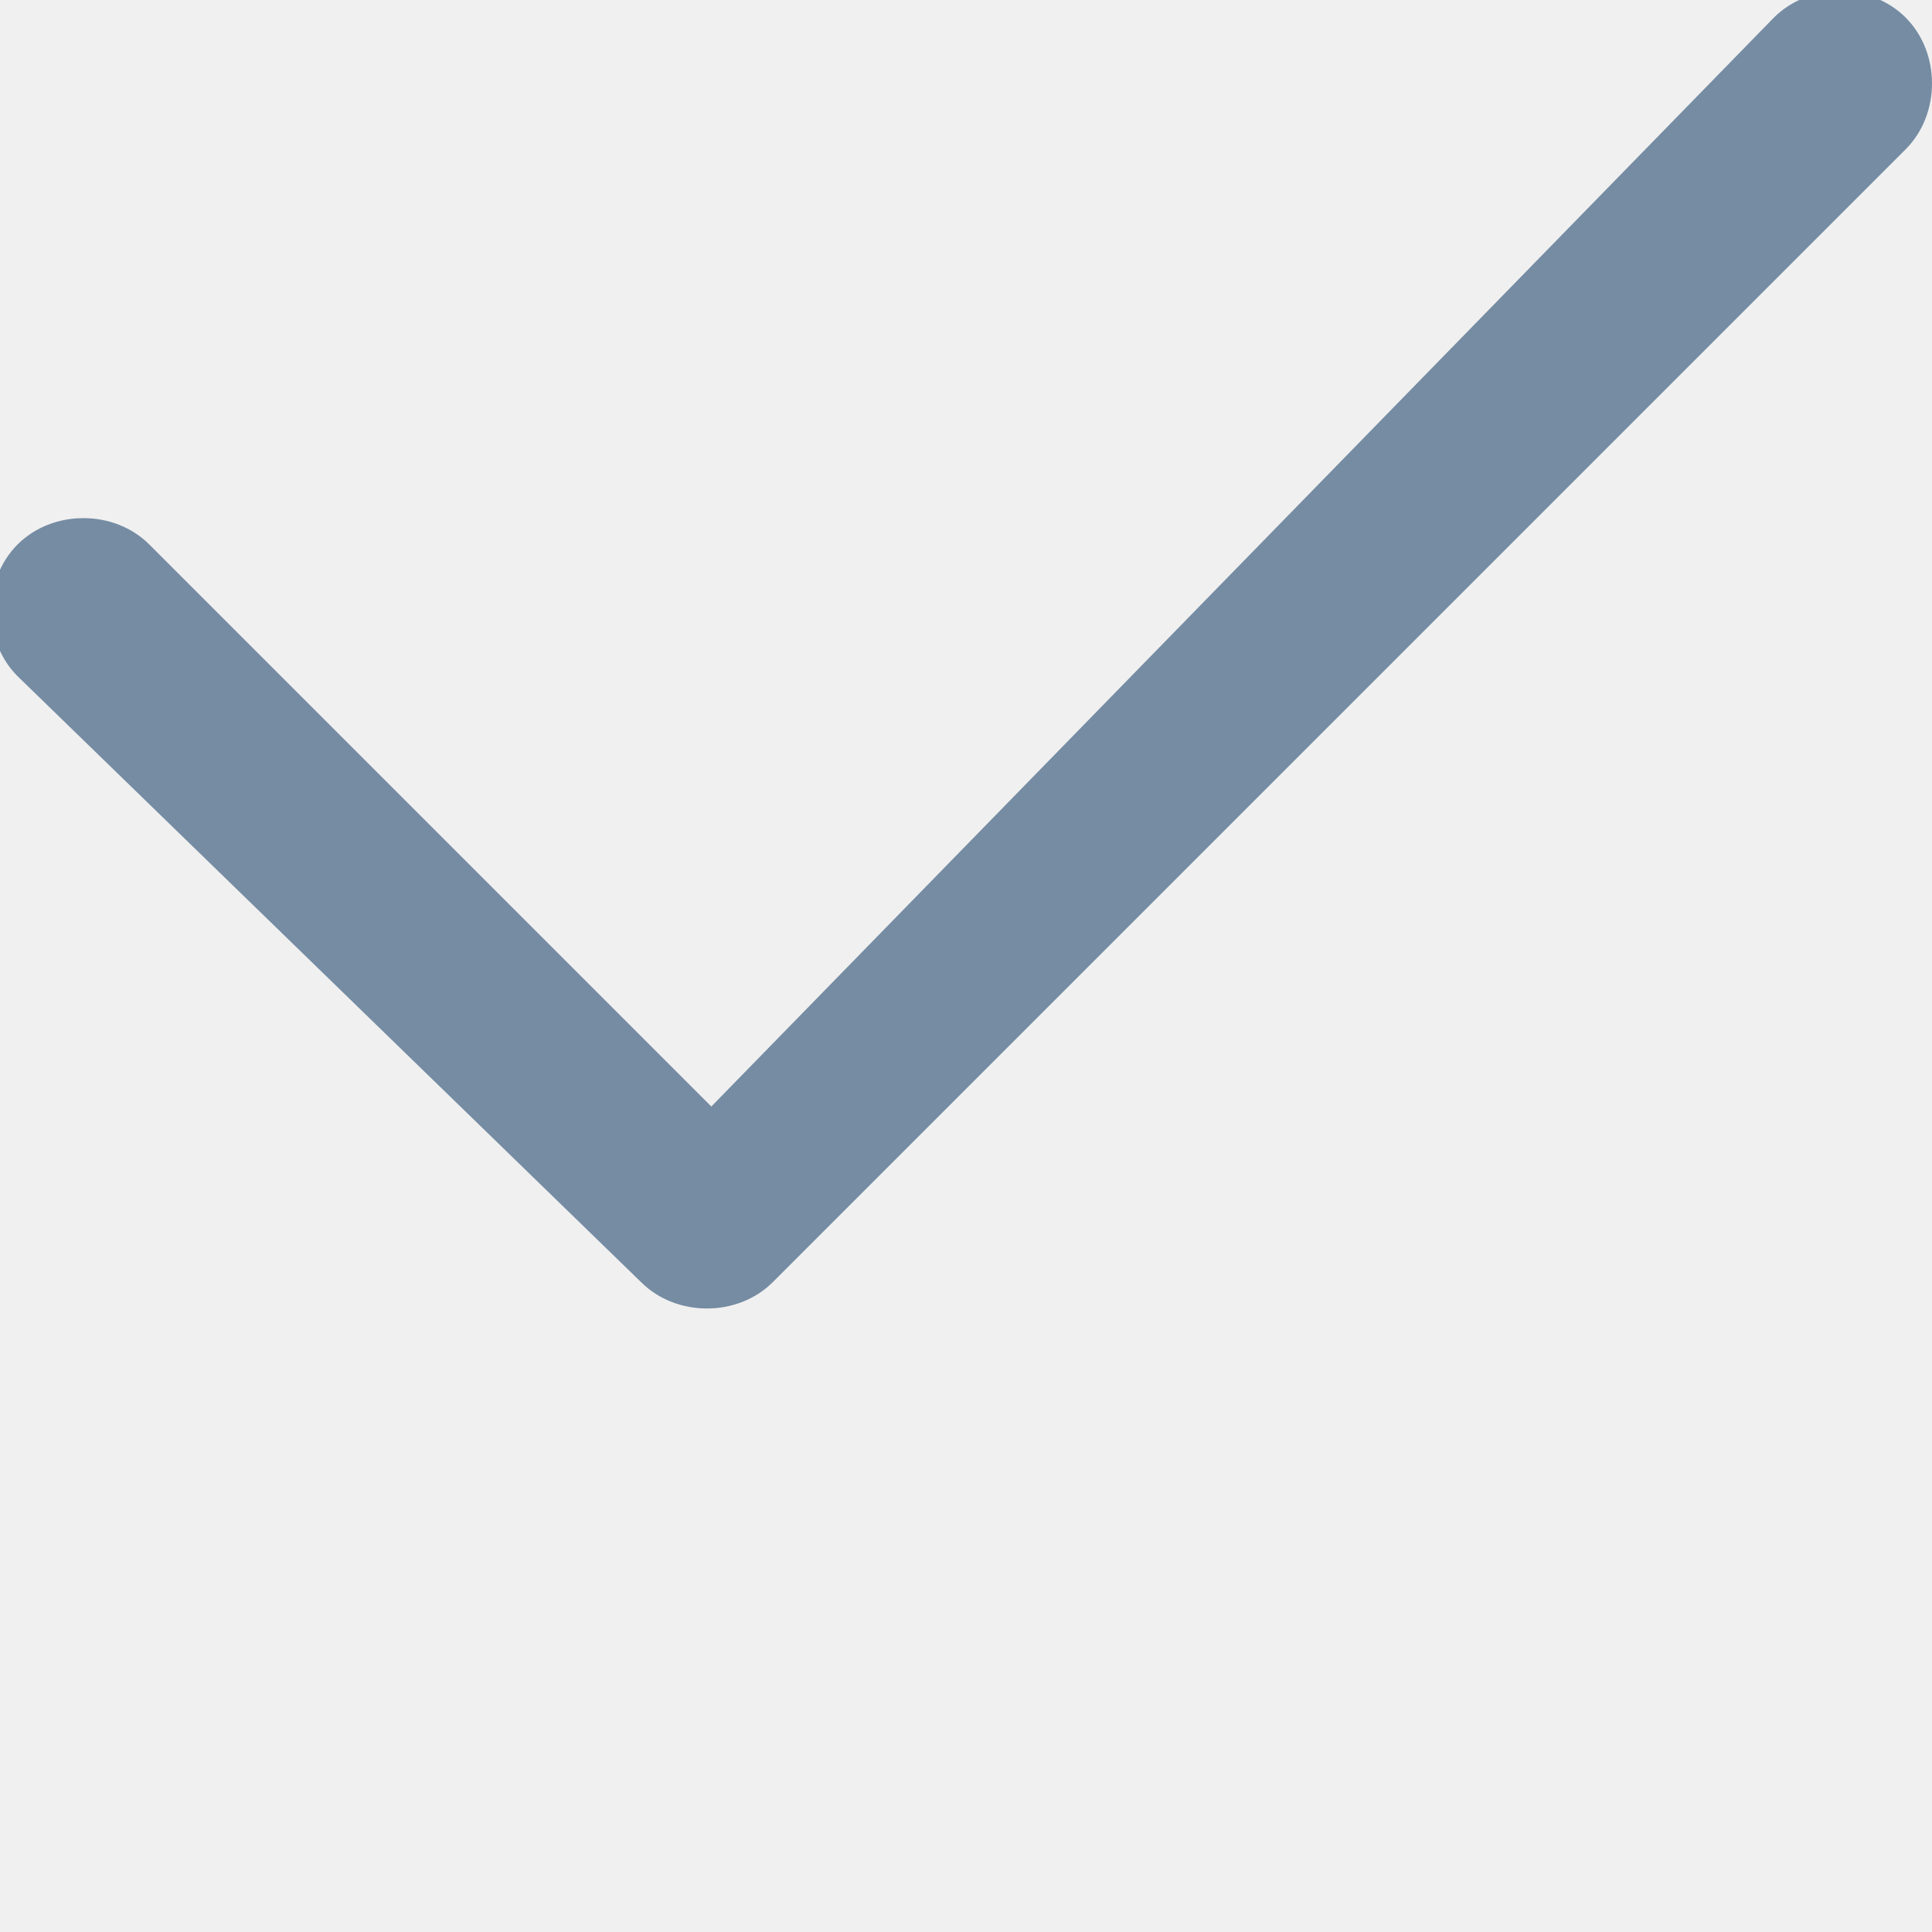
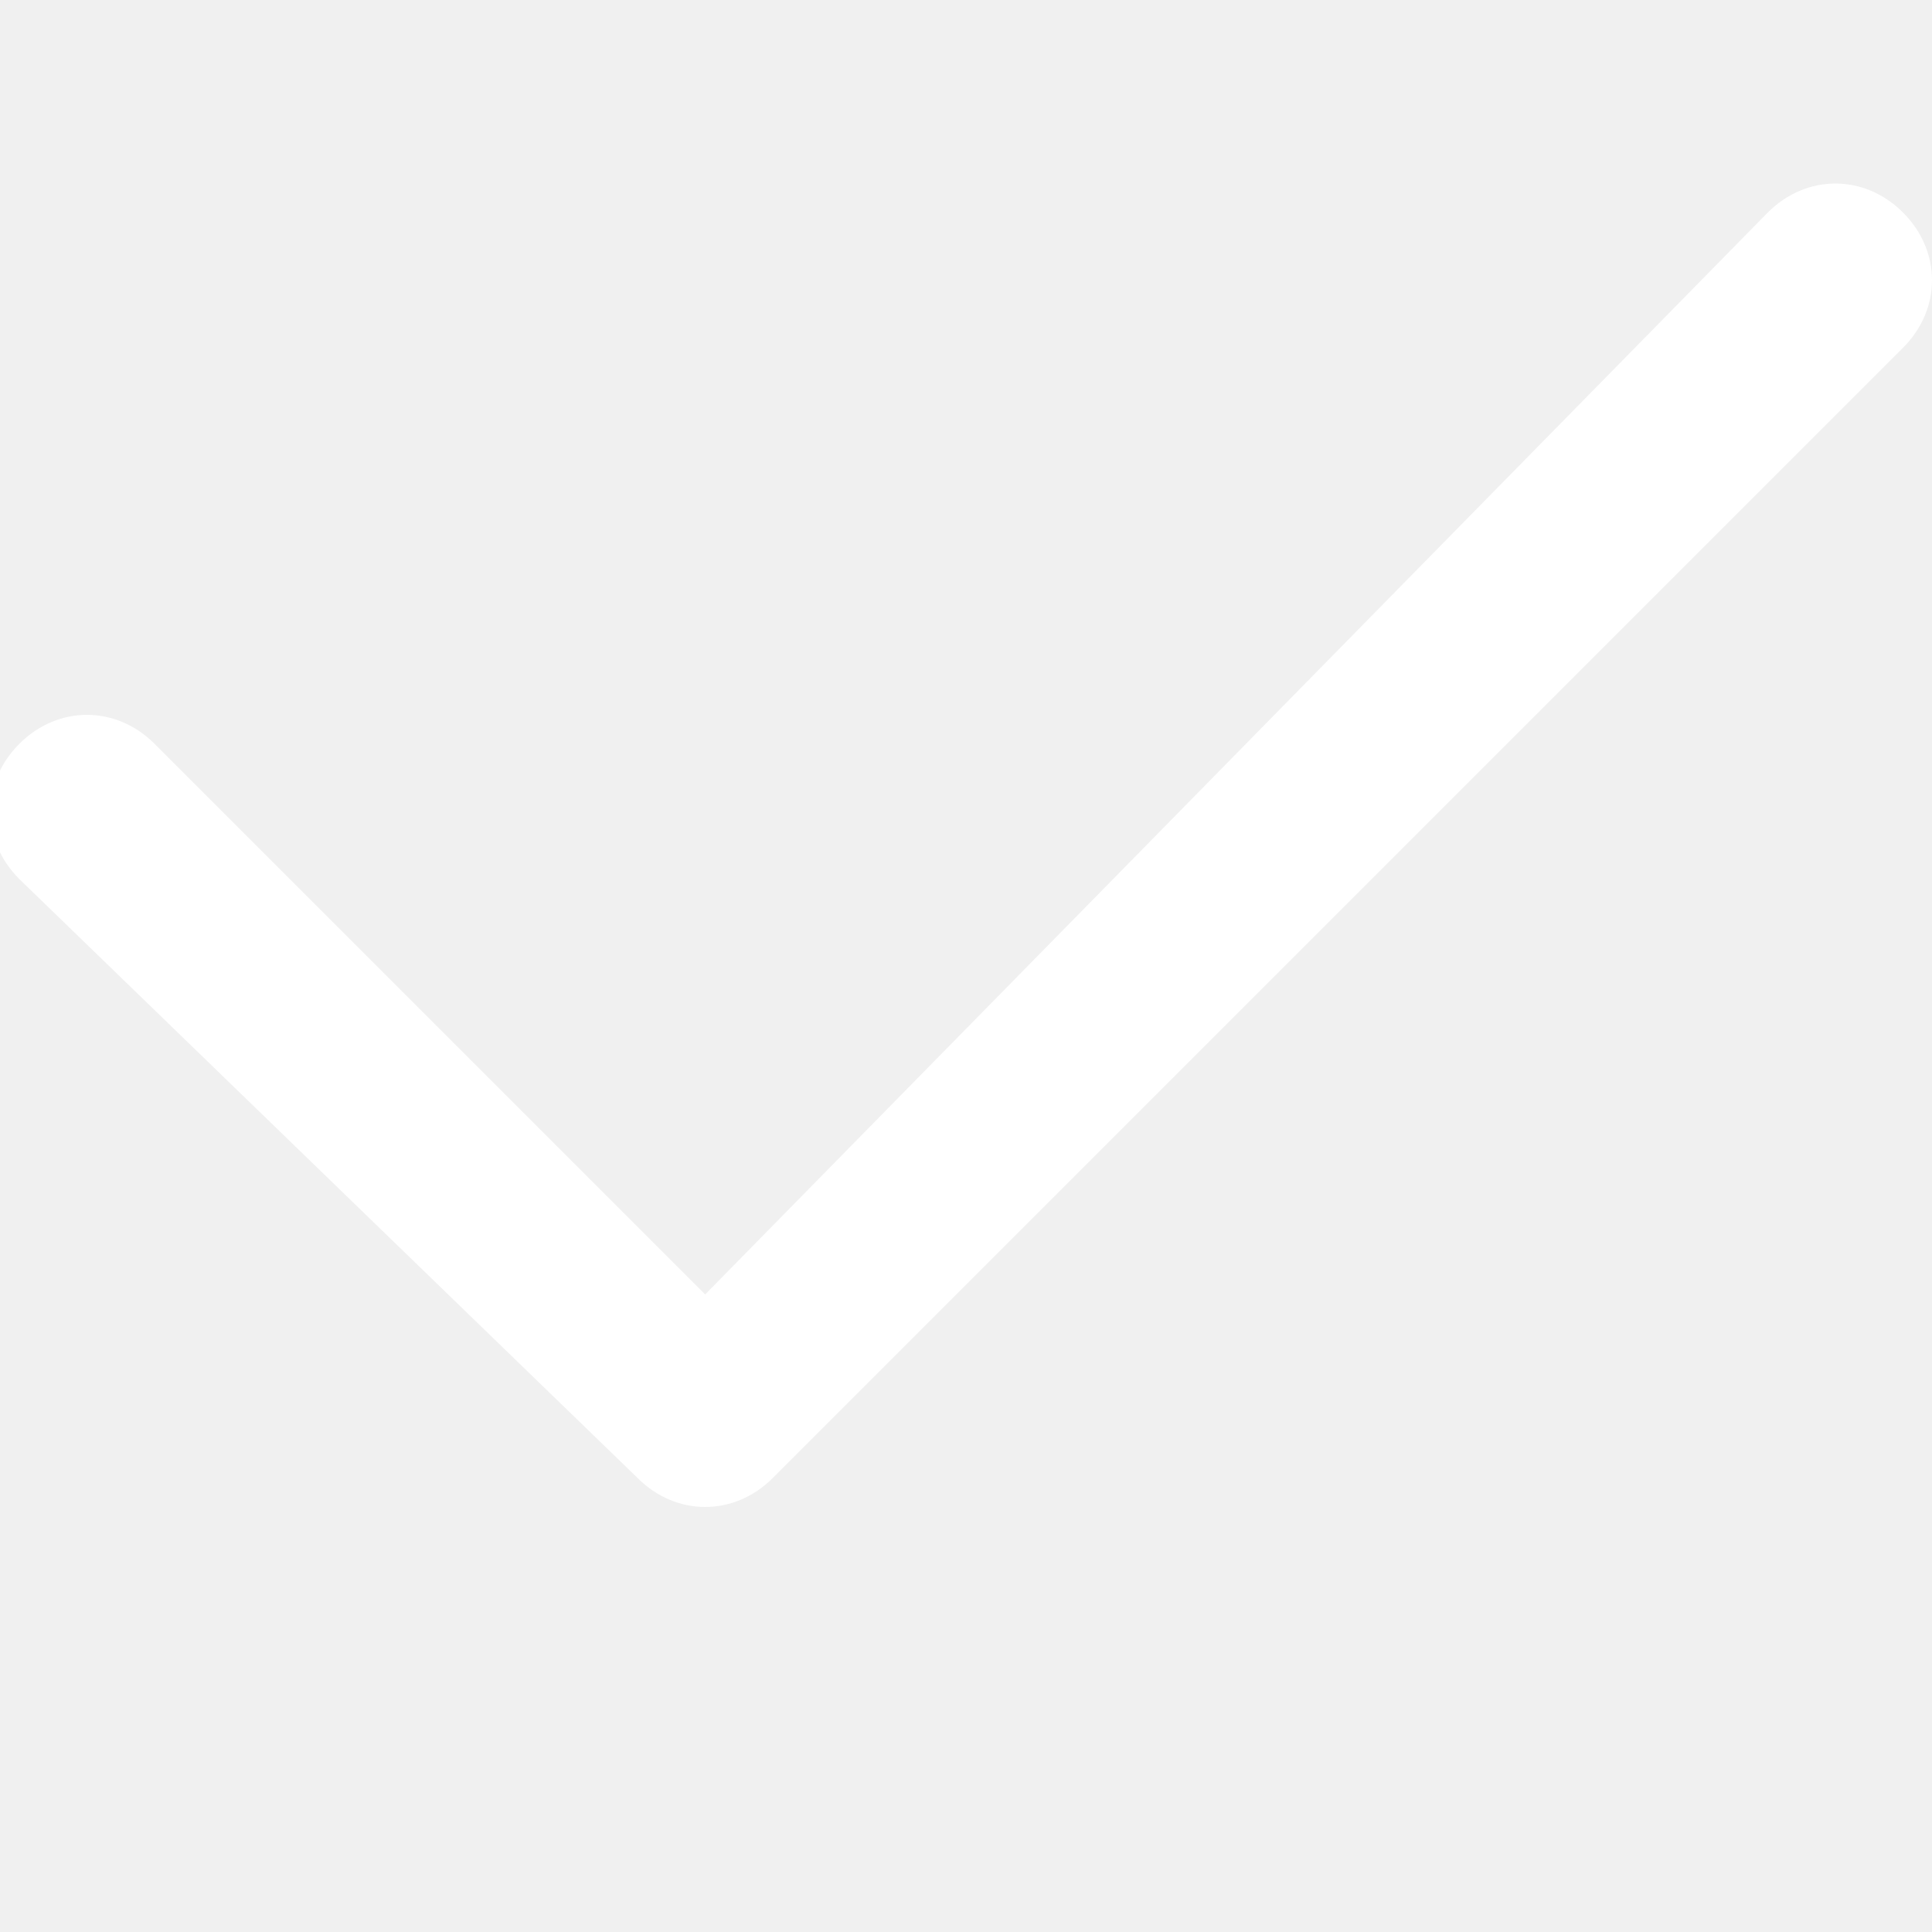
- <svg xmlns="http://www.w3.org/2000/svg" version="1.1" id="Ebene_1" x="0px" y="0px" viewBox="0 0 22 22" style="enable-background:new 0 0 22 22;" xml:space="preserve">
+ <svg xmlns="http://www.w3.org/2000/svg" version="1.1" id="Ebene_1" x="0px" y="0px" viewBox="0 0 20 20" style="enable-background:new 0 0 20 20;" xml:space="preserve">
  <style type="text/css">
- 	.st0{fill-rule:evenodd;clip-rule:evenodd;fill:#758CA3;}
+ 	.st0{fill-rule:evenodd;clip-rule:evenodd;fill:#FFFFFF;}
</style>
  <g>
-     <path id="icons-default-basic-checkmark-line-a" class="st0" d="M1.7,6.2c-0.4-0.4-1.1-0.4-1.5,0s-0.4,1.1,0,1.5l7.1,6.9   c0.4,0.4,1.1,0.4,1.5,0L21.7,1.7c0.4-0.4,0.4-1.1,0-1.5c-0.4-0.4-1.1-0.4-1.5,0L8.1,12.6L1.7,6.2z" />
+     <path id="icons-default-basic-checkmark-line-a" class="st0" d="M1.6,7.7c-0.4-0.4-1-0.4-1.4,0c-0.4,0.4-0.4,1,0,1.4l6.4,6.2   c0.4,0.4,1,0.4,1.4,0L19.7,3.6c0.4-0.4,0.4-1,0-1.4c-0.4-0.4-1-0.4-1.4,0l-11,11.2L1.6,7.7z" />
  </g>
</svg>
